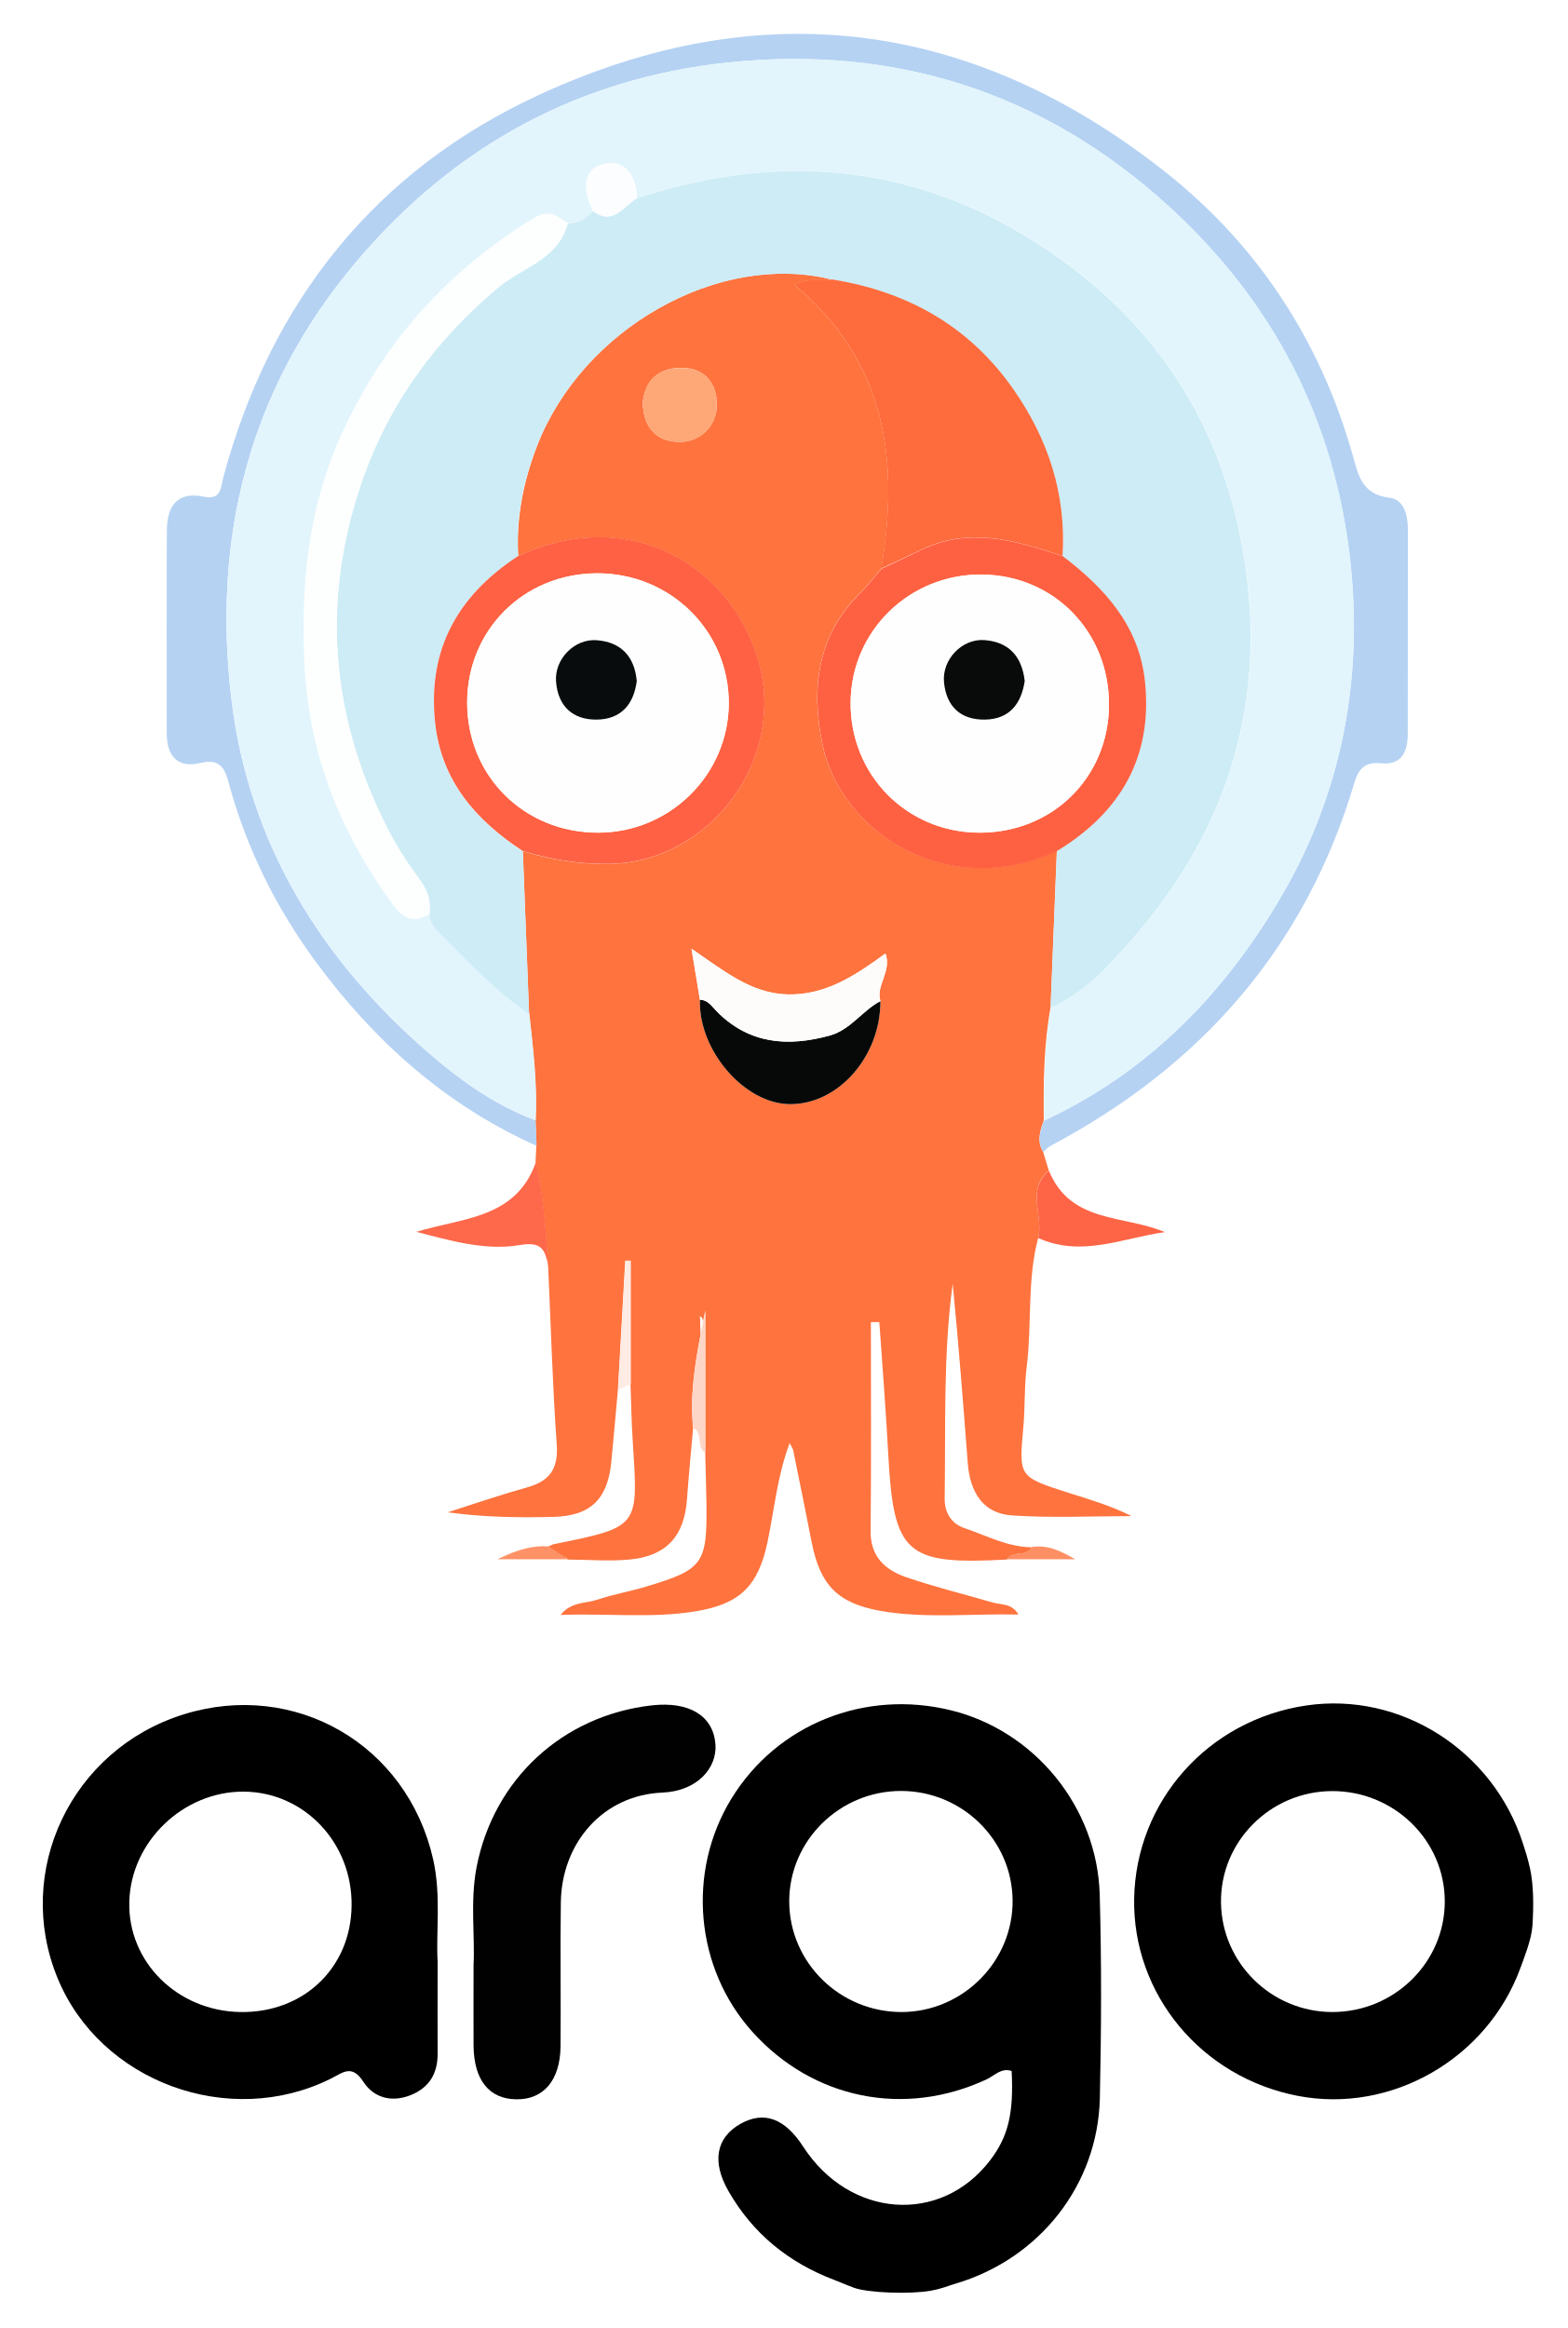
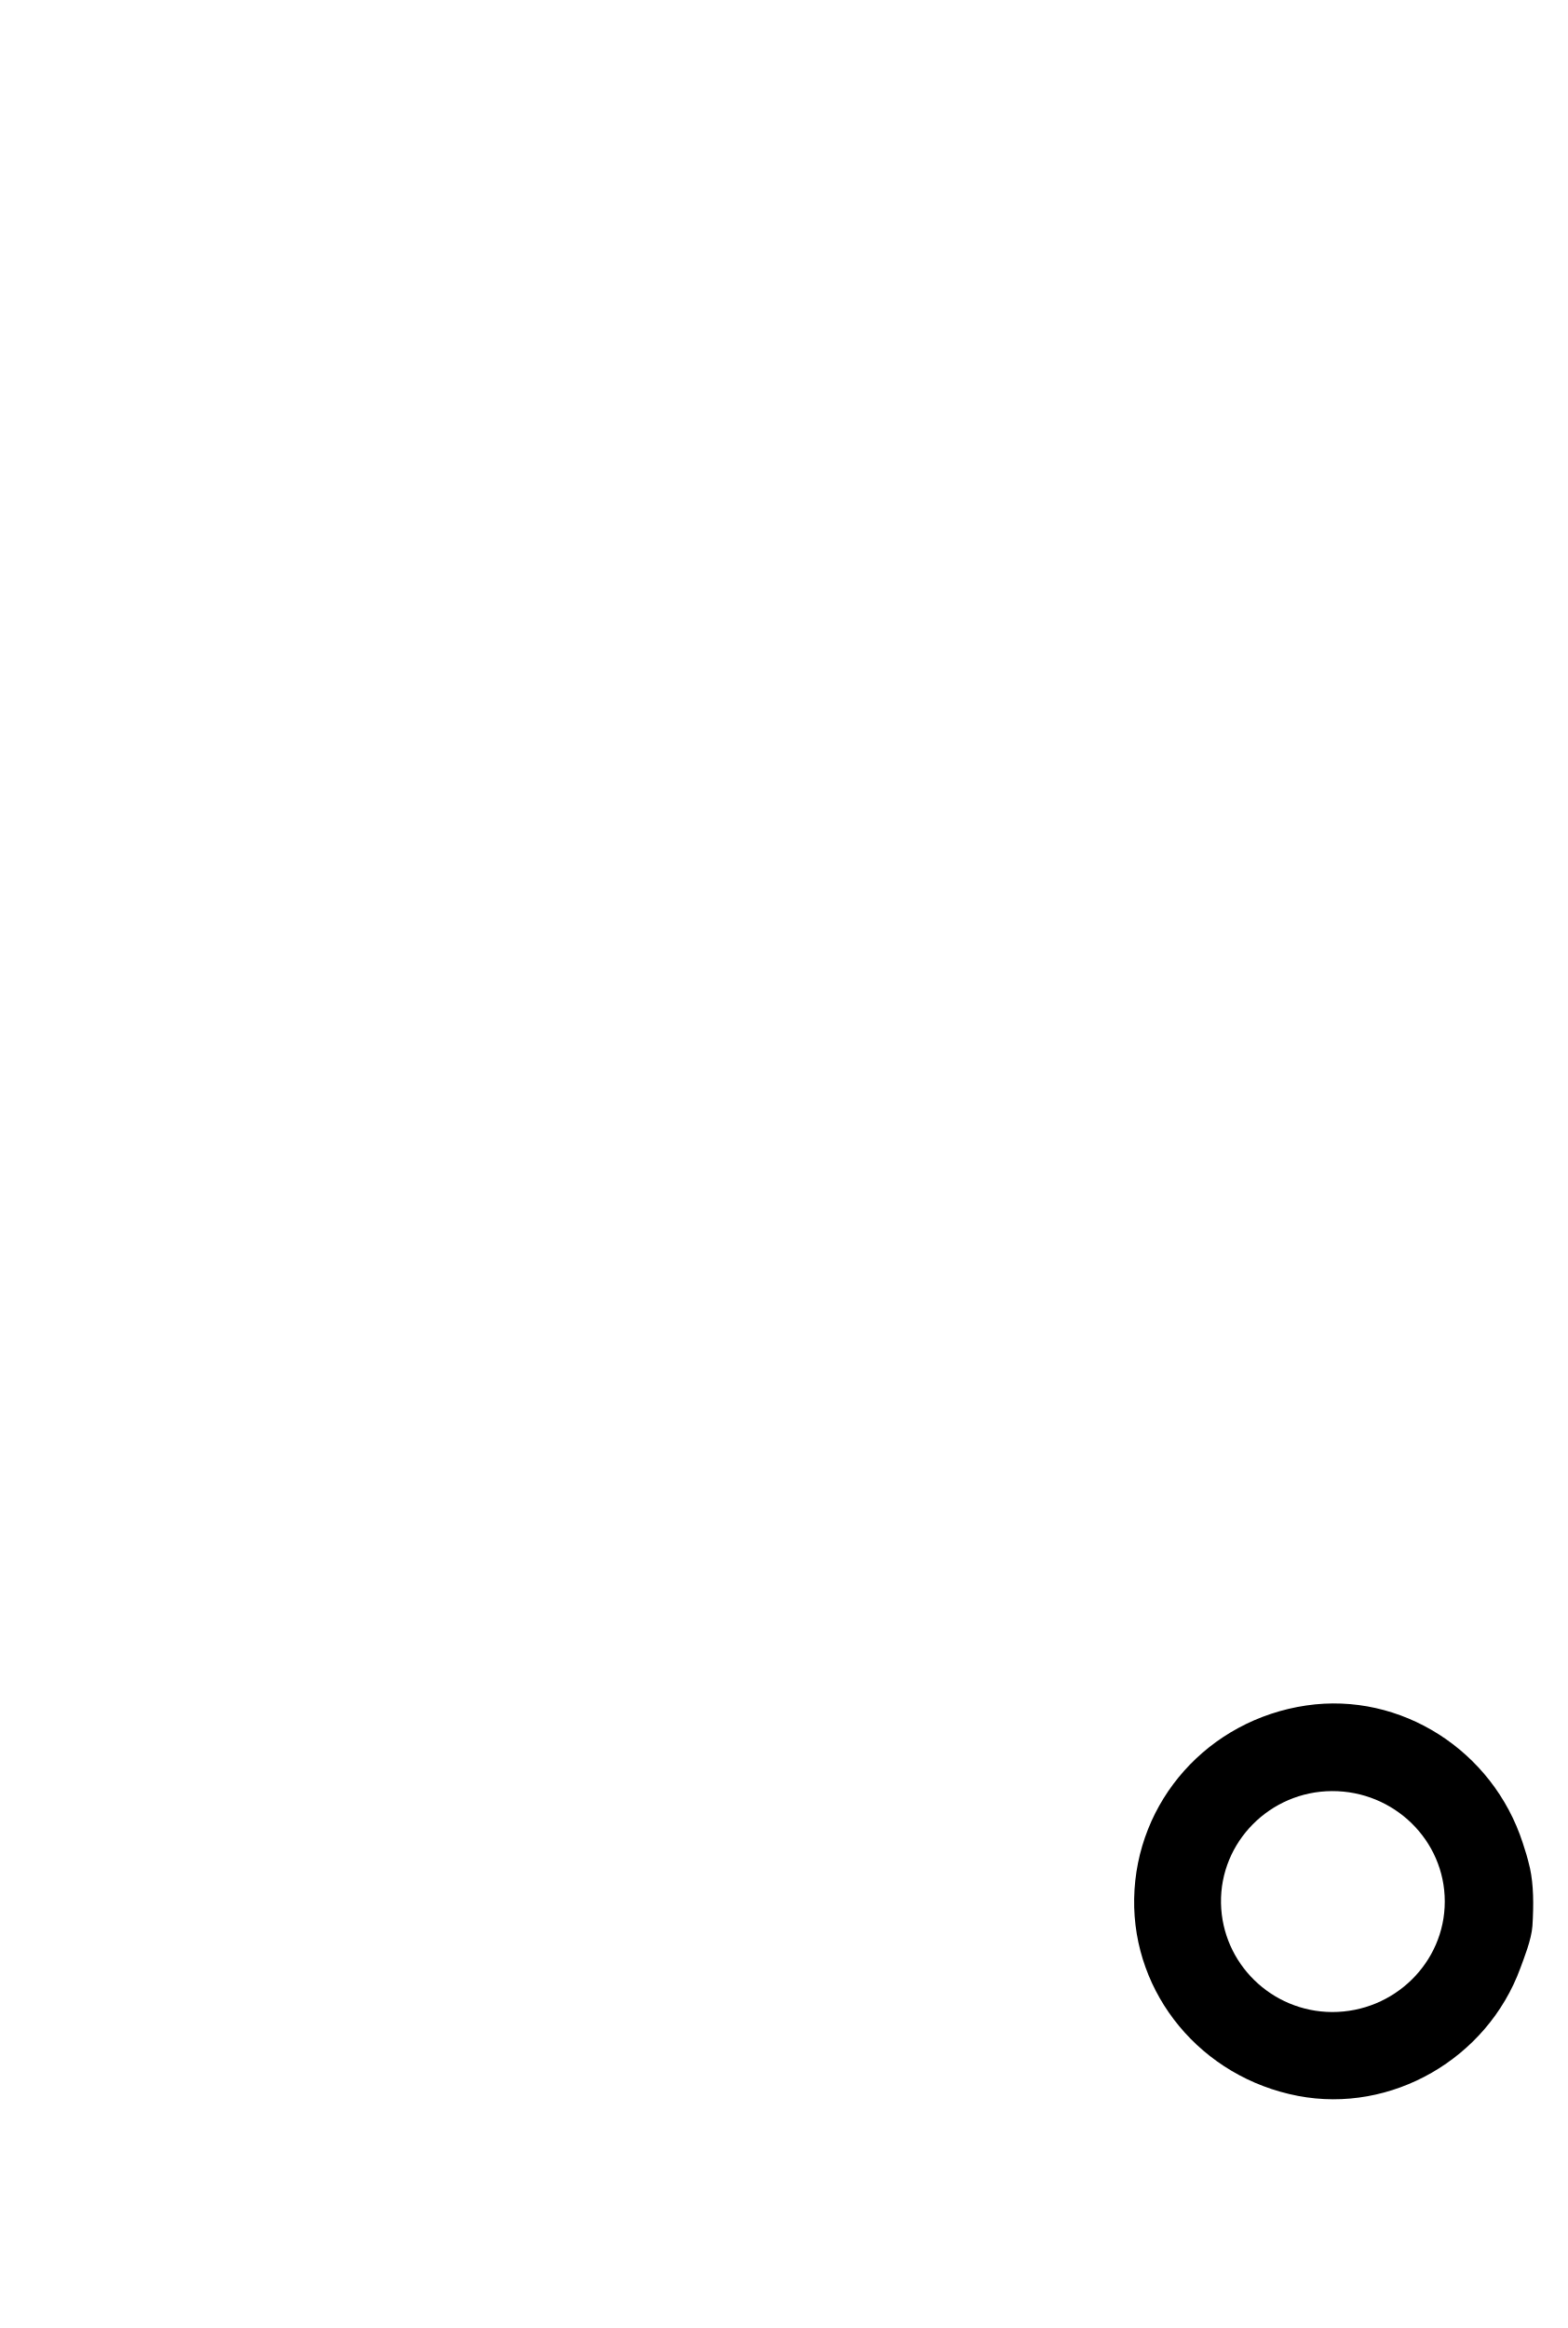
- <svg xmlns="http://www.w3.org/2000/svg" version="1.1" id="Layer_1" x="0px" y="0px" viewBox="0 0 1151.8 1710.1" style="enable-background:new 0 0 1151.8 1710.1;" xml:space="preserve">
+ <svg xmlns="http://www.w3.org/2000/svg" version="1.1" viewBox="0 0 1151.8 1710.1" xml:space="preserve">
  <style type="text/css">
- 	.st0{fill:#FEFEFE;}
- 	.st1{fill:#F4A755;}
- 	.st2{fill:#88CCE0;}
- 	.st3{fill:#717174;}
- 	.st4{fill:#727275;}
- 	.st5{fill:#1B3F77;}
- 	.st6{fill:#146B93;}
- 	.st7{fill:#1896D3;}
- 	.st8{fill:#737376;}
- 	.st9{fill:#747477;}
- 	.st10{fill:#EBF0F4;}
- 	.st11{fill:#F0F4F8;}
- 	.st12{fill:#F39D42;}
- 	.st13{fill:#F4A049;}
- 	.st14{fill:#F3A149;}
- 	.st15{fill:#F3A048;}
- 	.st16{fill:#F4A34E;}
- 	.st17{fill:#F39B3E;}
- 	.st18{fill:#F39C40;}
- 	.st19{fill:#F29634;}
- 	.st20{fill:#F39D41;}
- 	.st21{fill:#F39E44;}
- 	.st22{fill:#F29838;}
- 	.st23{fill:#F2922D;}
- 	.st24{fill:#F39F47;}
- 	.st25{fill:#F29635;}
- 	.st26{fill:#E0F1F6;}
- 	.st27{fill:#E6F2F8;}
- 	.st28{fill:#C8DCEC;}
- 	.st29{fill:#FDFDFD;}
- 	.st30{fill:none;}
- 	.st31{fill:#F39A3D;}
- 	.st32{fill:#757578;}
- 	.st33{fill:#F39A3C;}
- 	.st34{fill:#F3993B;}
- 	.st35{fill:#F39839;}
- 	.st36{fill:#F29736;}
- 	.st37{fill:#F29839;}
- 	.st38{fill:#F29431;}
- 	.st39{fill:#F29737;}
- 	.st40{fill:#F29532;}
- 	.st41{fill:#F29533;}
- 	.st42{fill:#F2932E;}
- 	.st43{fill:#F29531;}
- 	.st44{fill:#F2902A;}
- 	.st45{fill:#F29029;}
- 	.st46{fill:#F2912B;}
- 	.st47{fill:#1595D2;}
- 	.st48{fill:#E1EAF4;}
- 	.st49{fill:#E2EFF7;}
- 	.st50{fill:#E1F1F7;}
- 	.st51{fill:#FE733E;}
- 	.st52{fill:#B5D2F3;}
- 	.st53{fill:#010101;}
- 	.st54{fill:#FE684B;}
- 	.st55{fill:#FE6446;}
- 	.st56{fill:#FED6C8;}
- 	.st57{fill:#FEEBE3;}
- 	.st58{fill:#FE9166;}
- 	.st59{fill:#FE8F64;}
- 	.st60{fill:#E2F5FC;}
- 	.st61{fill:#CDECF6;}
- 	.st62{fill:#FE6B3C;}
- 	.st63{fill:#FE6142;}
- 	.st64{fill:#FE6143;}
- 	.st65{fill:#070909;}
- 	.st66{fill:#FDFCFB;}
- 	.st67{fill:#FEA777;}
- 	.st68{fill:#FDFEFE;}
- 	.st69{fill:#FBFDFE;}
- 	.st70{fill:#090B0B;}
- 	.st71{fill:#090C0C;}
</style>
  <g>
-     <path class="st30" d="M744,1395.4c-0.7-44.1-37-79.6-81.6-79.8c-45.4-0.2-82.7,36.5-82.5,81.3c0.1,44.9,37.4,81.3,82.9,81   C707.9,1477.7,744.7,1440.3,744,1395.4z" />
-     <path class="st30" d="M178.9,1316c-44.4-0.2-82.7,36.7-83.9,80.7c-1.2,44.3,35.3,80.6,81.9,81.2c46.3,0.6,80.9-32.5,81.4-78.1   C258.9,1353.6,223.5,1316.2,178.9,1316z" />
-     <path class="st30" d="M978.6,1315.6c-45.5,0.2-82.3,37.4-81.5,82.3c0.8,44.2,37.1,79.9,81.6,80c45.5,0.2,82.8-36.4,82.8-81.2   C1061.4,1351.9,1024.1,1315.4,978.6,1315.6z" />
-     <path class="st0" d="M514.2,967c0.1,0,0.2,0.3,0.2,0.9c0.1,4.2,0.2,8.3,0.3,12.5c0.6-3.2,1.2-6.4,1.9-9.7   C516.1,964.6,511.3,967.7,514.2,967z" />
-     <path class="st0" d="M776.6,625c-0.1,0.1-0.3,0.1-0.4,0.2c0.1,0.1,0.3,0.2,0.4,0.3C776.5,625.4,776.6,625.2,776.6,625L776.6,625z" />
-     <path class="st0" d="M611.3,205.2c0,0,0,0.1,0,0.1c0.1,0,0.2,0,0.3,0C611.5,205.3,611.4,205.2,611.3,205.2z" />
-     <path d="M698.8,1256.4c-63.5-15.7-128.1,10.3-161.5,64.9c-33,53.9-26.6,124.5,15.4,171.2c44.5,49.5,111.8,63.1,172.2,34.9   c5.8-2.7,10.7-8.7,18.3-6.1c1.6,31.1-2.5,48.2-15.8,65.6c-36.3,47.5-103.3,42.6-137.4-10.1c-13.4-20.7-28.7-26.3-45.8-16.8   c-18.1,10.1-21.5,27.9-9,49.6c17.9,31.2,44.2,52.5,77.7,65.2c5.9,2.2,5.1,2.2,14.1,5.6c10.3,4,42,5,56.7,2.3   c9-1.6,12.7-3.6,18.7-5.3c61.2-18.3,104.1-72.2,105.6-136.1c1.1-49.9,1.3-99.8-0.1-149.7C806,1327.4,760.1,1271.5,698.8,1256.4z    M579.8,1396.9c-0.1-44.8,37.1-81.5,82.5-81.3c44.5,0.2,80.9,35.8,81.6,79.8c0.7,44.9-36.1,82.3-81.2,82.6   C617.2,1478.2,580,1441.8,579.8,1396.9z" />
    <path d="M1118.7,1353.8c-22-68-89.7-111.2-159-101c-72.1,10.6-125.2,70.2-126.5,141.9c-1.2,70.3,49.4,131.3,120.3,144.9   c68.7,13.2,139-27.3,163.4-93.8c2.4-6.7,8.2-20.8,8.9-31.1c1-16,0.8-30.3-1.8-42.3C1122,1363.7,1120.6,1359.8,1118.7,1353.8z    M978.6,1478c-44.5-0.2-80.8-35.8-81.6-80c-0.8-44.9,36-82.1,81.5-82.3c45.6-0.2,82.9,36.2,82.9,81.1   C1061.4,1441.6,1024.2,1478.1,978.6,1478z" />
-     <path class="st51" d="M751.8,1048.3c1.3-14.5,0.6-29.2,2.4-43.6c4-31.7,0.2-64.1,8.5-95.4c4.1-16.2-9-35.2,7.8-49.4c0,0,0,0,0,0   c-1.4-4.6-2.8-9.2-4.2-13.8c-4.7-7.8-2.3-15.4,0.5-23c0,0,0,0,0,0c-0.3-27.8,0-55.6,5-83.1c1.5-38.2,3.1-76.4,4.6-114.7   c-0.1-0.1-0.3-0.2-0.4-0.3C694.3,662.5,617.3,610,604.2,547c-8.6-41.4-4-80.5,28.3-112.1c5.4-5.3,10-11.4,15-17.2   c13.2-79.1,4-151.7-63.6-208.3c10.1-5.8,19.2-2.5,27.4-4c0,0,0-0.1,0-0.1c-82.9-20.8-183.5,35.9-216.8,122.5   c-10,26-15.4,52.8-13.7,80.7c82.2-38.1,155.9,7.4,176.2,76.7c21.1,72.1-35.1,148.4-109.8,149.5c-21.8,0.3-42.5-3.3-63.1-9.4   c1.5,39.8,3.1,79.6,4.6,119.4c0,0,0,0,0,0c2.9,26.1,6,52.1,4.7,78.4c0.2,6.2,0.4,12.4,0.6,18.6c0,0,0,0,0,0c0,0,0,0,0,0   c-0.2,4.1-0.4,8.2-0.6,12.4c6.1,25,7.4,50.7,9.3,76.3c-0.2-0.7-0.3-1.3-0.4-2c0.1,0.7,0.3,1.3,0.4,2c2,43.5,3.2,87.1,6.3,130.6   c1.3,18-5.2,27-21.8,31.6c-19.6,5.5-38.9,12.1-58.3,18.3c26,3.6,51.6,4,77.2,3.4c27.7-0.6,40.3-12.9,43-40.4   c1.7-17.5,3.2-35,4.8-52.5c1.8-31.7,3.6-63.5,5.4-95.2c1.3,0,2.6,0,3.9,0c0,30.2,0,60.4,0,90.5c0,0,0,0,0,0   c0.5,13.7,0.7,27.5,1.6,41.2c4,63.9,5.9,63.5-57.8,76.4c-1.5,0.3-2.8,1.2-4.2,1.8c3.8,2.5,7.6,5,11.4,7.6c1.2,0.3,2.2,0.8,2.8,1.9   c15.2,0.1,30.5,1.4,45.5,0c27.3-2.6,40.2-17.2,42.2-44.3c1.2-17.4,3-34.8,4.5-52.2c-2.4-23.1,1.1-45.8,5.4-68.5   c-0.1-4.2-0.2-8.3-0.3-12.5c0-0.6-0.2-1-0.2-0.9c-2.9,0.7,1.9-2.4,2.4,3.7c0.5-2.7,1.1-5.4,1.6-8.1c0,34.9,0,69.8,0,104.8l0,0v0   c0.3,12.3,0.7,24.5,0.9,36.8c0.5,44.5-2.3,48.5-44.7,61.2c-11.7,3.5-23.9,5.6-35.5,9.5c-8.4,2.9-19.1,1.3-27,11.2   c34.5-1.3,66.8,2.6,98.9-2.6c33.2-5.4,46.4-18.8,53.2-51.2c5-23.8,7.1-48.3,16.2-72.4c1.3,2.6,2.3,3.8,2.6,5.2   c4.6,22.5,9.2,45.1,13.6,67.6c6.2,31.5,19,44.9,51,50.5c33.1,5.7,66.6,1.8,100.9,2.6c-4.9-8.4-12.6-7-18.8-8.8   c-21.3-6.2-43-11.5-63.9-18.7c-15.2-5.3-26.1-15-25.9-33.7c0.5-51.2,0.2-102.4,0.2-153.6c2.1,0,4.2,0,6.2,0   c2.2,32.1,4.8,64.1,6.5,96.2c3.9,74.2,12.7,82.3,87.2,78.2c4.2-7,14.5-1.5,18.4-9c-17.9-0.1-33.5-8.7-49.9-14.2   c-9.2-3.1-14.4-11.4-14.2-21.6c0.8-52.6-1.2-105.4,5.9-157.8c4.3,44,7.7,88.1,11.1,132.1c1.6,20.6,10.9,36.7,32.5,38.1   c29.2,2,58.5,0.5,87.8,0.5c-15.5-7.8-31.4-12.4-47.2-17.4C748.3,1084.8,748.5,1084.7,751.8,1048.3z M526.6,298   c-0.3,14.7-11.7,26.3-26.6,26.6c-15.7,0.3-27.5-8.7-27.8-29.1c1.7-14.8,10-24.9,27.6-25.3C518.5,269.9,526.9,282.5,526.6,298z    M646.8,735.4c0.1,40.5-30.9,75.8-66.3,75.7c-33.4-0.1-67.5-39.5-66.3-76.7c0,0,0,0,0,0c-1.8-11-3.7-22.1-6.2-37.5   c23.9,16.3,44,33,70.9,33.6c27.5,0.5,49.1-13.6,71.6-30.1C655.3,713.6,643.2,723.9,646.8,735.4z" />
-     <path class="st52" d="M393.5,823c-2-0.7-3.9-1.6-5.8-2.3c-27.4-11.2-51.1-28.4-73.1-47.5c-79.4-68.6-131.8-154.5-144.5-258.7   c-14.4-118.4,12.1-227.7,91.1-321.6c72.1-85.6,164-135.5,273.7-147c121.9-12.7,231.4,21.4,323.6,105.6   c76.9,70.2,121.8,157.2,133.3,259.5c9.8,87.1-5.9,171.3-50.7,247.8c-40.7,69.5-94.9,125.9-168.2,161.6c-2,1-4,2-6,2.9c0,0,0,0,0,0   c0,0,0,0,0,0c-2.8,7.6-5.3,15.2-0.5,23c0,0,0,0,0,0c1.7-1.5,3.2-3.4,5.2-4.5C882.3,783.2,959.1,696.1,995,574.9   c3.1-10.3,7.9-15.4,19.4-14.2c15.6,1.6,19.8-8.8,19.8-21.8c0.1-49.9,0.1-99.7,0.1-149.6c0-10.7-2.6-22.5-13.7-23.7   c-20.4-2.4-22.9-17.3-27-31.8c-24-84.4-70.2-154.6-138.8-208.5C713.8,14.6,559-5.4,396.6,69.4C275.9,124.9,199,221.2,164.2,350.1   c-2.2,8-1.2,17.5-14.8,14.7c-19.4-4-26.7,7.4-26.8,24.6c-0.3,49.9-0.1,99.7-0.1,149.6c0,16.6,8.4,25.4,24.4,21.5   c14.7-3.6,18.2,3.7,21.2,14.9c13,47.8,34.7,91.5,64.1,131.4c43,58.3,95.4,105.1,162,134.9c0,0,0,0,0,0   C394,835.5,393.8,829.2,393.5,823z" />
-     <path d="M318.2,1365.8c-19.1-84.4-101.7-132-183.5-106.4c-82.2,25.8-124.8,115-92.4,193.7c31.3,76.2,126.1,111.1,200.8,73.8   c8.8-4.4,15.4-10.8,23.9,2.4c7.5,11.6,20.6,15.4,34.8,9.7c13.8-5.6,19.8-16.1,19.7-30.6c-0.1-20.7,0-41.4,0-67.4   C320.2,1419.4,324.2,1392.3,318.2,1365.8z M176.9,1478c-46.6-0.6-83.2-36.9-81.9-81.2c1.2-44,39.6-80.9,83.9-80.7   c44.6,0.2,80,37.6,79.4,83.8C257.8,1445.4,223.2,1478.6,176.9,1478z" />
-     <path class="st53" d="M525.6,1281.3c-1.6-20.9-19.2-31.6-46.5-28.6c-65.5,7.3-116.5,54.1-129,119c-4.8,25-1.1,50.5-2.2,71.5   c0,22.6-0.1,41,0,59.4c0.2,25.3,11.4,39.3,31.4,39.5c20,0.3,32.2-13.9,32.5-38.8c0.3-35.2-0.3-70.5,0.2-105.7   c0.6-44,31.1-79,74.6-80.8C512.4,1315.7,526.9,1298.6,525.6,1281.3z" />
-     <path class="st54" d="M393.6,854c-14.8,41.5-54.2,40.5-87.7,50.9c25.2,6.5,50.8,14,76,9.7c15-2.6,17.9,2.8,20.1,11.7   c0.2,0.7,0.3,1.4,0.5,2.1c0.1,0.6,0.3,1.3,0.4,2C401,904.7,399.7,879.1,393.6,854z" />
-     <path class="st55" d="M762.7,909.4c32,14.5,62.2-0.1,93.1-4.3c-30.2-12.8-69.3-6.2-85.2-45.1c0,0,0,0,0,0   C753.7,874.2,766.8,893.2,762.7,909.4z" />
-     <path class="st56" d="M518.2,962.6c-0.5,2.7-1.1,5.4-1.6,8.1c-0.6,3.2-1.3,6.4-1.9,9.7c-4.3,22.7-7.8,45.4-5.4,68.5   c7.5,3.9,2,14.2,8.9,18.4l0,0C518.2,1032.5,518.2,997.6,518.2,962.6z" />
-     <path class="st57" d="M459.5,926c-1.8,31.7-3.6,63.5-5.4,95.2c3.1-1.6,6.2-3.1,9.3-4.7c0,0,0,0,0,0c0-30.2,0-60.4,0-90.5   C462.1,926,460.8,926,459.5,926z" />
-     <path class="st58" d="M365.5,1145.4c21.5,0,36.6,0,51.6,0c-0.9-0.6-1.9-1.2-2.8-1.9c-3.8-2.5-7.6-5-11.4-7.6   C391.6,1135.3,381,1137.8,365.5,1145.4z" />
-     <path class="st59" d="M739.7,1145.4c16.7,0,33.5,0,50.2,0c-10.2-5.9-20.2-10.9-31.8-9C754.2,1144,743.8,1138.4,739.7,1145.4z" />
-     <path class="st60" d="M773,820.3c73.3-35.6,127.4-92,168.2-161.6c44.8-76.5,60.5-160.7,50.7-247.8   c-11.5-102.4-56.3-189.4-133.3-259.5C766.4,67.3,656.9,33.1,535,45.9c-109.6,11.4-201.6,61.4-273.7,147   c-79.1,93.9-105.5,203.2-91.1,321.6c12.7,104.3,65.1,190.1,144.5,258.7c22.1,19.1,45.8,36.4,73.1,47.5c1.9,0.8,3.8,1.6,5.8,2.3   c1.3-26.3-1.8-52.3-4.7-78.4c-2-1.4-4-2.8-6-4.3c-20.3-14.7-37.7-32.8-55.2-50.6c-5.3-5.4-11.9-10-11.9-18.8   c-11.8,8.5-20.3,2.6-27.2-6.8c-38.4-52.4-61.6-110.5-64.7-175.9c-2.8-57.8,2.4-114,26.7-168.1c30.9-68.7,78.4-121.2,142.2-160.2   c10.8-6.6,17-0.7,24.5,4.2c7.3-0.7,13.8-3.2,18.5-9.2c-0.3-0.7-0.6-1.4-0.9-2.1c-6.4-13.5-6.7-28.8,8.7-32.4   c15.5-3.7,24.3,8.9,24.4,25.2c115.7-38,223.3-22.6,320.4,51.5c72.6,55.4,114.2,129.7,126.9,220.3c16.4,116.5-23,213.1-104.2,294.8   c-9.6,9.6-20.4,18.3-32.6,24.8c-2.1,1.1-4.2,2.1-6.3,3.1c-5,27.5-5.3,55.3-5,83.1c0,0,0,0,0,0C769,822.3,770.9,821.3,773,820.3z" />
-     <path class="st61" d="M810.9,712.3C892,630.6,931.4,534,915.1,417.5c-12.7-90.7-54.3-165-126.9-220.3   c-97.1-74.1-204.8-89.4-320.4-51.5c-0.2,0.1-0.4,0.3-0.6,0.4c-9.1,5.8-16.2,18.3-29.3,10.5c-0.8-0.5-1.5-0.9-2.3-1.5   c-4.7,6-11.1,8.5-18.5,9.2c-0.3,1.2-0.7,2.3-1.1,3.5c-8.3,23.3-33.2,29.4-49.9,43.4c-45.3,37.9-78.9,83.3-98.7,138.3   c-31.8,88.6-25.3,175.4,17.3,259.2c6.9,13.6,15.4,26.5,24.5,38.8c5.4,7.4,7.1,14.8,6.4,23.3c0,0.1,0,0.2,0,0.3c0,0,0,0,0,0   c0,8.7,6.6,13.4,11.9,18.8c17.6,17.8,34.9,35.9,55.2,50.6c2,1.4,4,2.9,6,4.3c0,0,0,0,0,0c-1.5-39.8-3.1-79.6-4.6-119.4   c-0.1,0-0.1-0.1-0.2-0.1c-34.6-22.7-60-51.7-64.4-94.9c-5.5-53.3,16.9-92.7,60.5-121.4c0.2-0.1,0.4-0.3,0.6-0.4c0,0,0,0,0,0   c-1.7-28,3.7-54.8,13.7-80.7c33.3-86.5,133.9-143.3,216.8-122.5c0.1,0,0.2,0,0.3,0.1c55,8.9,100.2,34,132.6,80.1   c25.9,36.9,39.3,77.6,36.5,123h0c31.2,23.7,56.4,51.5,60.5,92.6c5.5,55.3-18.1,95.7-64.6,123.9v0c0,0.2,0,0.3,0,0.5   c-1.5,38.2-3.1,76.4-4.6,114.7c2.2-1,4.3-2,6.3-3.1C790.5,730.7,801.3,722,810.9,712.3z" />
-     <path class="st62" d="M676.2,404.1c34.3-16.9,67.6-7.8,100.7,3.1c1.2,0.4,2.5,0.8,3.7,1.2c2.8-45.5-10.6-86.2-36.5-123   c-32.4-46.1-77.6-71.2-132.6-80.1c-0.1,0-0.2,0-0.3,0c-8.2,1.6-17.3-1.8-27.4,4c67.6,56.6,76.9,129.2,63.6,208.3   c2.1-1,4.1-1.9,6.2-2.9C661.3,411.2,668.8,407.8,676.2,404.1z" />
-     <path class="st63" d="M841.2,501.1c-4.1-41.1-29.3-68.9-60.5-92.6h0c-1.2-0.4-2.5-0.8-3.7-1.2c-33.2-10.9-66.4-20-100.7-3.1   c-7.4,3.7-15,7.2-22.5,10.7c-2.1,1-4.1,1.9-6.2,2.9c-5,5.7-9.6,11.9-15,17.2c-32.4,31.6-36.9,70.7-28.3,112.1   c13.1,63.1,90.1,115.6,171.9,78.2c0.1-0.1,0.3-0.1,0.4-0.2C823.1,596.8,846.8,556.3,841.2,501.1z M718.9,611.6   c-53.1-0.4-94.5-42.6-94-95.9c0.5-52.5,43.4-94.1,96.3-93.7c53.2,0.4,93.9,42.3,93.5,96.1C814.3,571.5,772.7,612.1,718.9,611.6z" />
-     <path class="st64" d="M380.1,408.8c-43.6,28.7-66,68.1-60.5,121.4c4.4,43.2,29.8,72.2,64.4,94.9c0.1,0,0.1,0.1,0.2,0.1   c20.6,6.1,41.2,9.7,63.1,9.4c74.6-1.1,130.9-77.3,109.8-149.5c-20.3-69.3-94.1-114.8-176.2-76.7c0,0,0,0,0,0   C380.5,408.5,380.3,408.7,380.1,408.8z M439.7,611.6c-54.5,0.2-96.7-41.6-96.5-95.8c0.1-53.2,41.6-94.4,95.1-94.7   c54.1-0.3,97.3,42.3,97.1,95.5C535.2,568.9,492.3,611.4,439.7,611.6z" />
-     <path class="st65" d="M526.8,743.2c-3.7-3.7-6.4-8.7-12.6-8.8v0c0,0,0,0,0,0c-1.2,37.2,32.8,76.6,66.3,76.7   c35.5,0.1,66.4-35.2,66.3-75.7c-13.4,6.9-21.9,21.1-37.3,25.3C578.8,769.1,550.6,767,526.8,743.2z" />
-     <path class="st66" d="M650.5,700.4c-22.5,16.5-44,30.6-71.6,30.1c-27-0.5-47-17.3-70.9-33.6c2.6,15.4,4.4,26.4,6.2,37.5v0   c6.2,0.2,8.9,5.1,12.6,8.8c23.7,23.8,52,25.9,82.7,17.5c15.4-4.2,23.9-18.3,37.3-25.3C643.2,723.9,655.3,713.6,650.5,700.4z" />
-     <path class="st67" d="M499.8,270.3c-17.7,0.3-26,10.4-27.6,25.3c0.3,20.4,12.1,29.3,27.8,29.1c14.9-0.3,26.3-11.9,26.6-26.6   C526.9,282.5,518.5,269.9,499.8,270.3z" />
-     <path class="st68" d="M315.6,670.7c0.7-8.5-1-15.9-6.4-23.3c-9-12.3-17.6-25.2-24.5-38.8c-42.6-83.8-49.2-170.6-17.3-259.2   c19.8-55,53.4-100.4,98.7-138.3c16.7-14,41.6-20,49.9-43.4c0.4-1.1,0.8-2.3,1.1-3.5c-7.5-4.9-13.7-10.8-24.5-4.2   c-63.8,39-111.3,91.5-142.2,160.2c-24.3,54.1-29.5,110.3-26.7,168.1c3.2,65.3,26.3,123.5,64.7,175.9c6.9,9.4,15.5,15.3,27.2,6.8   c0,0,0,0,0,0C315.6,670.9,315.6,670.8,315.6,670.7z" />
-     <path class="st69" d="M467.1,146.1c0.2-0.1,0.4-0.3,0.6-0.4c-0.2-16.3-8.9-28.9-24.4-25.2c-15.4,3.7-15.1,19-8.7,32.4   c0.3,0.7,0.6,1.4,0.9,2.1c0.8,0.6,1.6,1.1,2.3,1.5C450.9,164.4,458,151.8,467.1,146.1z" />
-     <path class="st0" d="M814.7,518.2c0.4-53.7-40.3-95.6-93.5-96.1c-53-0.4-95.8,41.2-96.3,93.7c-0.5,53.2,40.9,95.4,94,95.9   C772.7,612.1,814.3,571.5,814.7,518.2z M723.6,528.6c-18,0.3-28.5-9.9-30.1-27.6c-1.5-16.5,13.3-31.9,29.7-30.8   c17.6,1.3,27.5,11.6,29.6,30C750.4,516.6,742,528.3,723.6,528.6z" />
-     <path class="st0" d="M438.3,421.2c-53.5,0.3-94.9,41.5-95.1,94.7c-0.1,54.2,42,96,96.5,95.8c52.6-0.2,95.5-42.7,95.7-94.9   C535.5,463.5,492.3,420.9,438.3,421.2z M438.4,528.6c-17.8,0.2-28.5-10-29.9-27.9c-1.3-16.5,13.6-31.8,30.1-30.4   c17.4,1.5,27.6,11.6,29.2,30C465.6,517.2,456.4,528.4,438.4,528.6z" />
-     <path class="st70" d="M723.2,470.2c-16.4-1.2-31.2,14.2-29.7,30.8c1.6,17.8,12.1,27.9,30.1,27.6c18.3-0.3,26.8-12,29.2-28.4   C750.7,481.8,740.8,471.5,723.2,470.2z" />
-     <path class="st71" d="M438.6,470.3c-16.5-1.4-31.4,13.9-30.1,30.4c1.4,17.9,12.1,28.1,29.9,27.9c18-0.2,27.2-11.4,29.4-28.3   C466.1,481.8,455.9,471.7,438.6,470.3z" />
  </g>
</svg>
